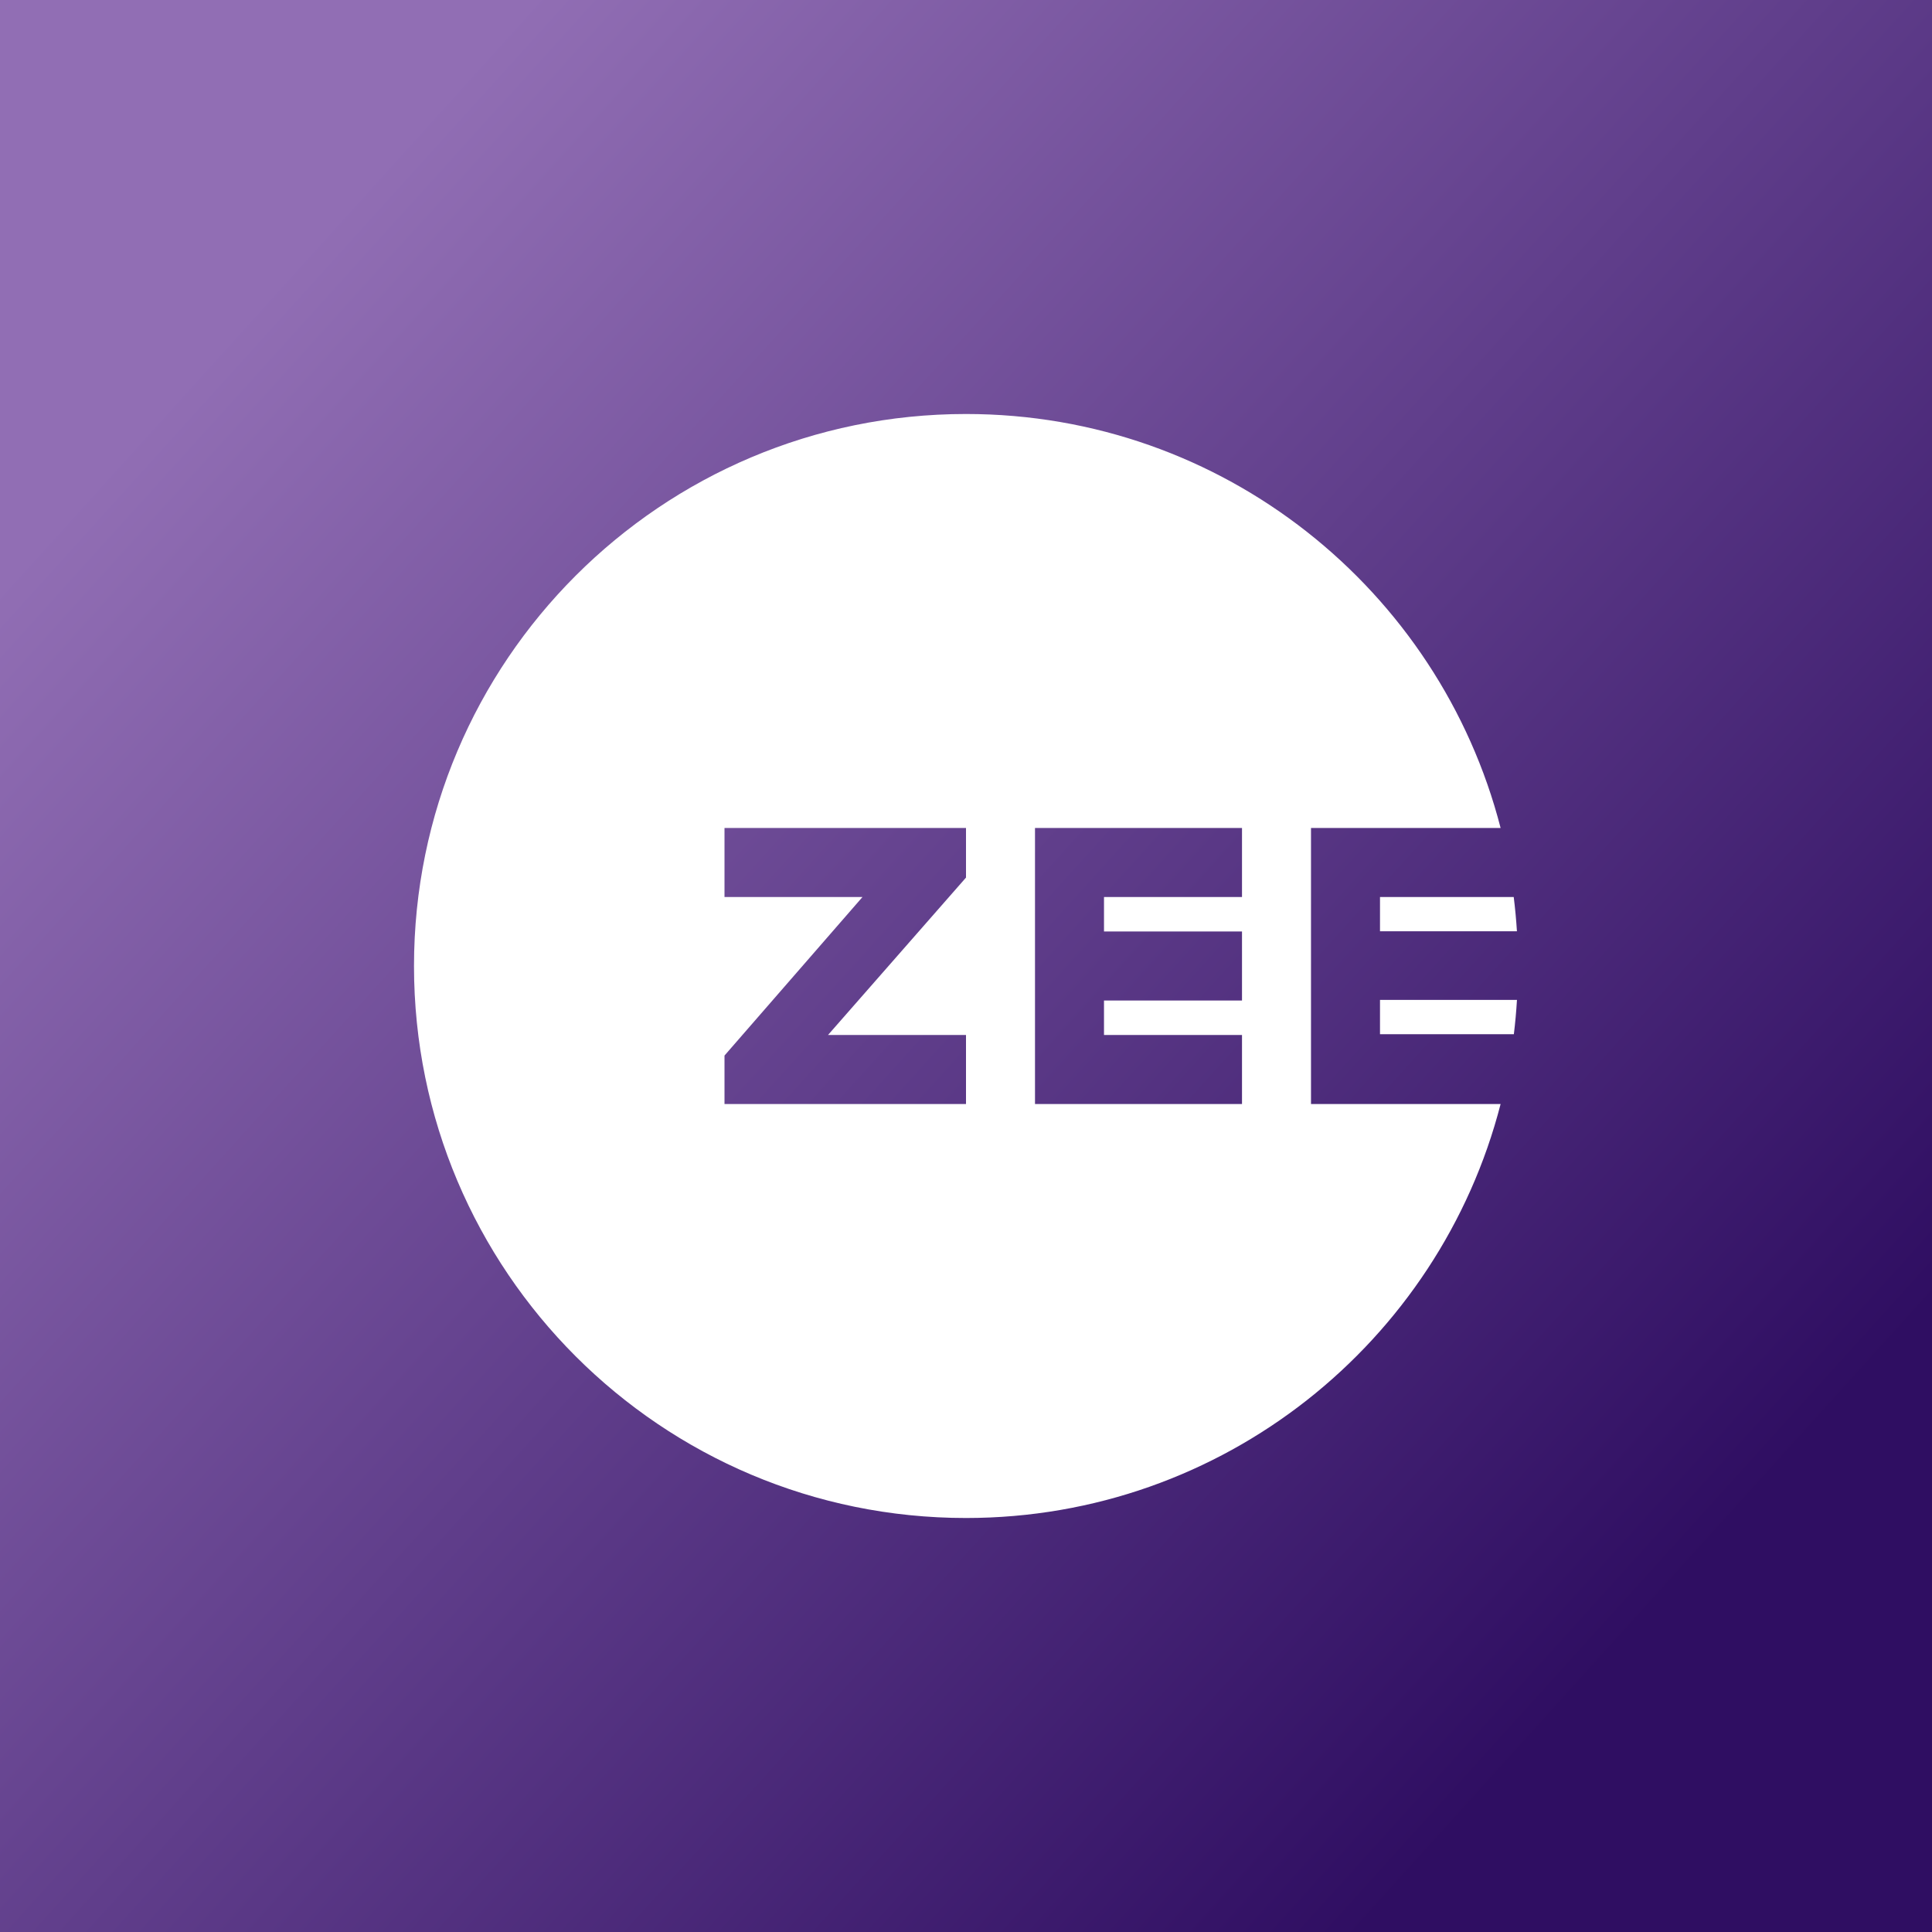
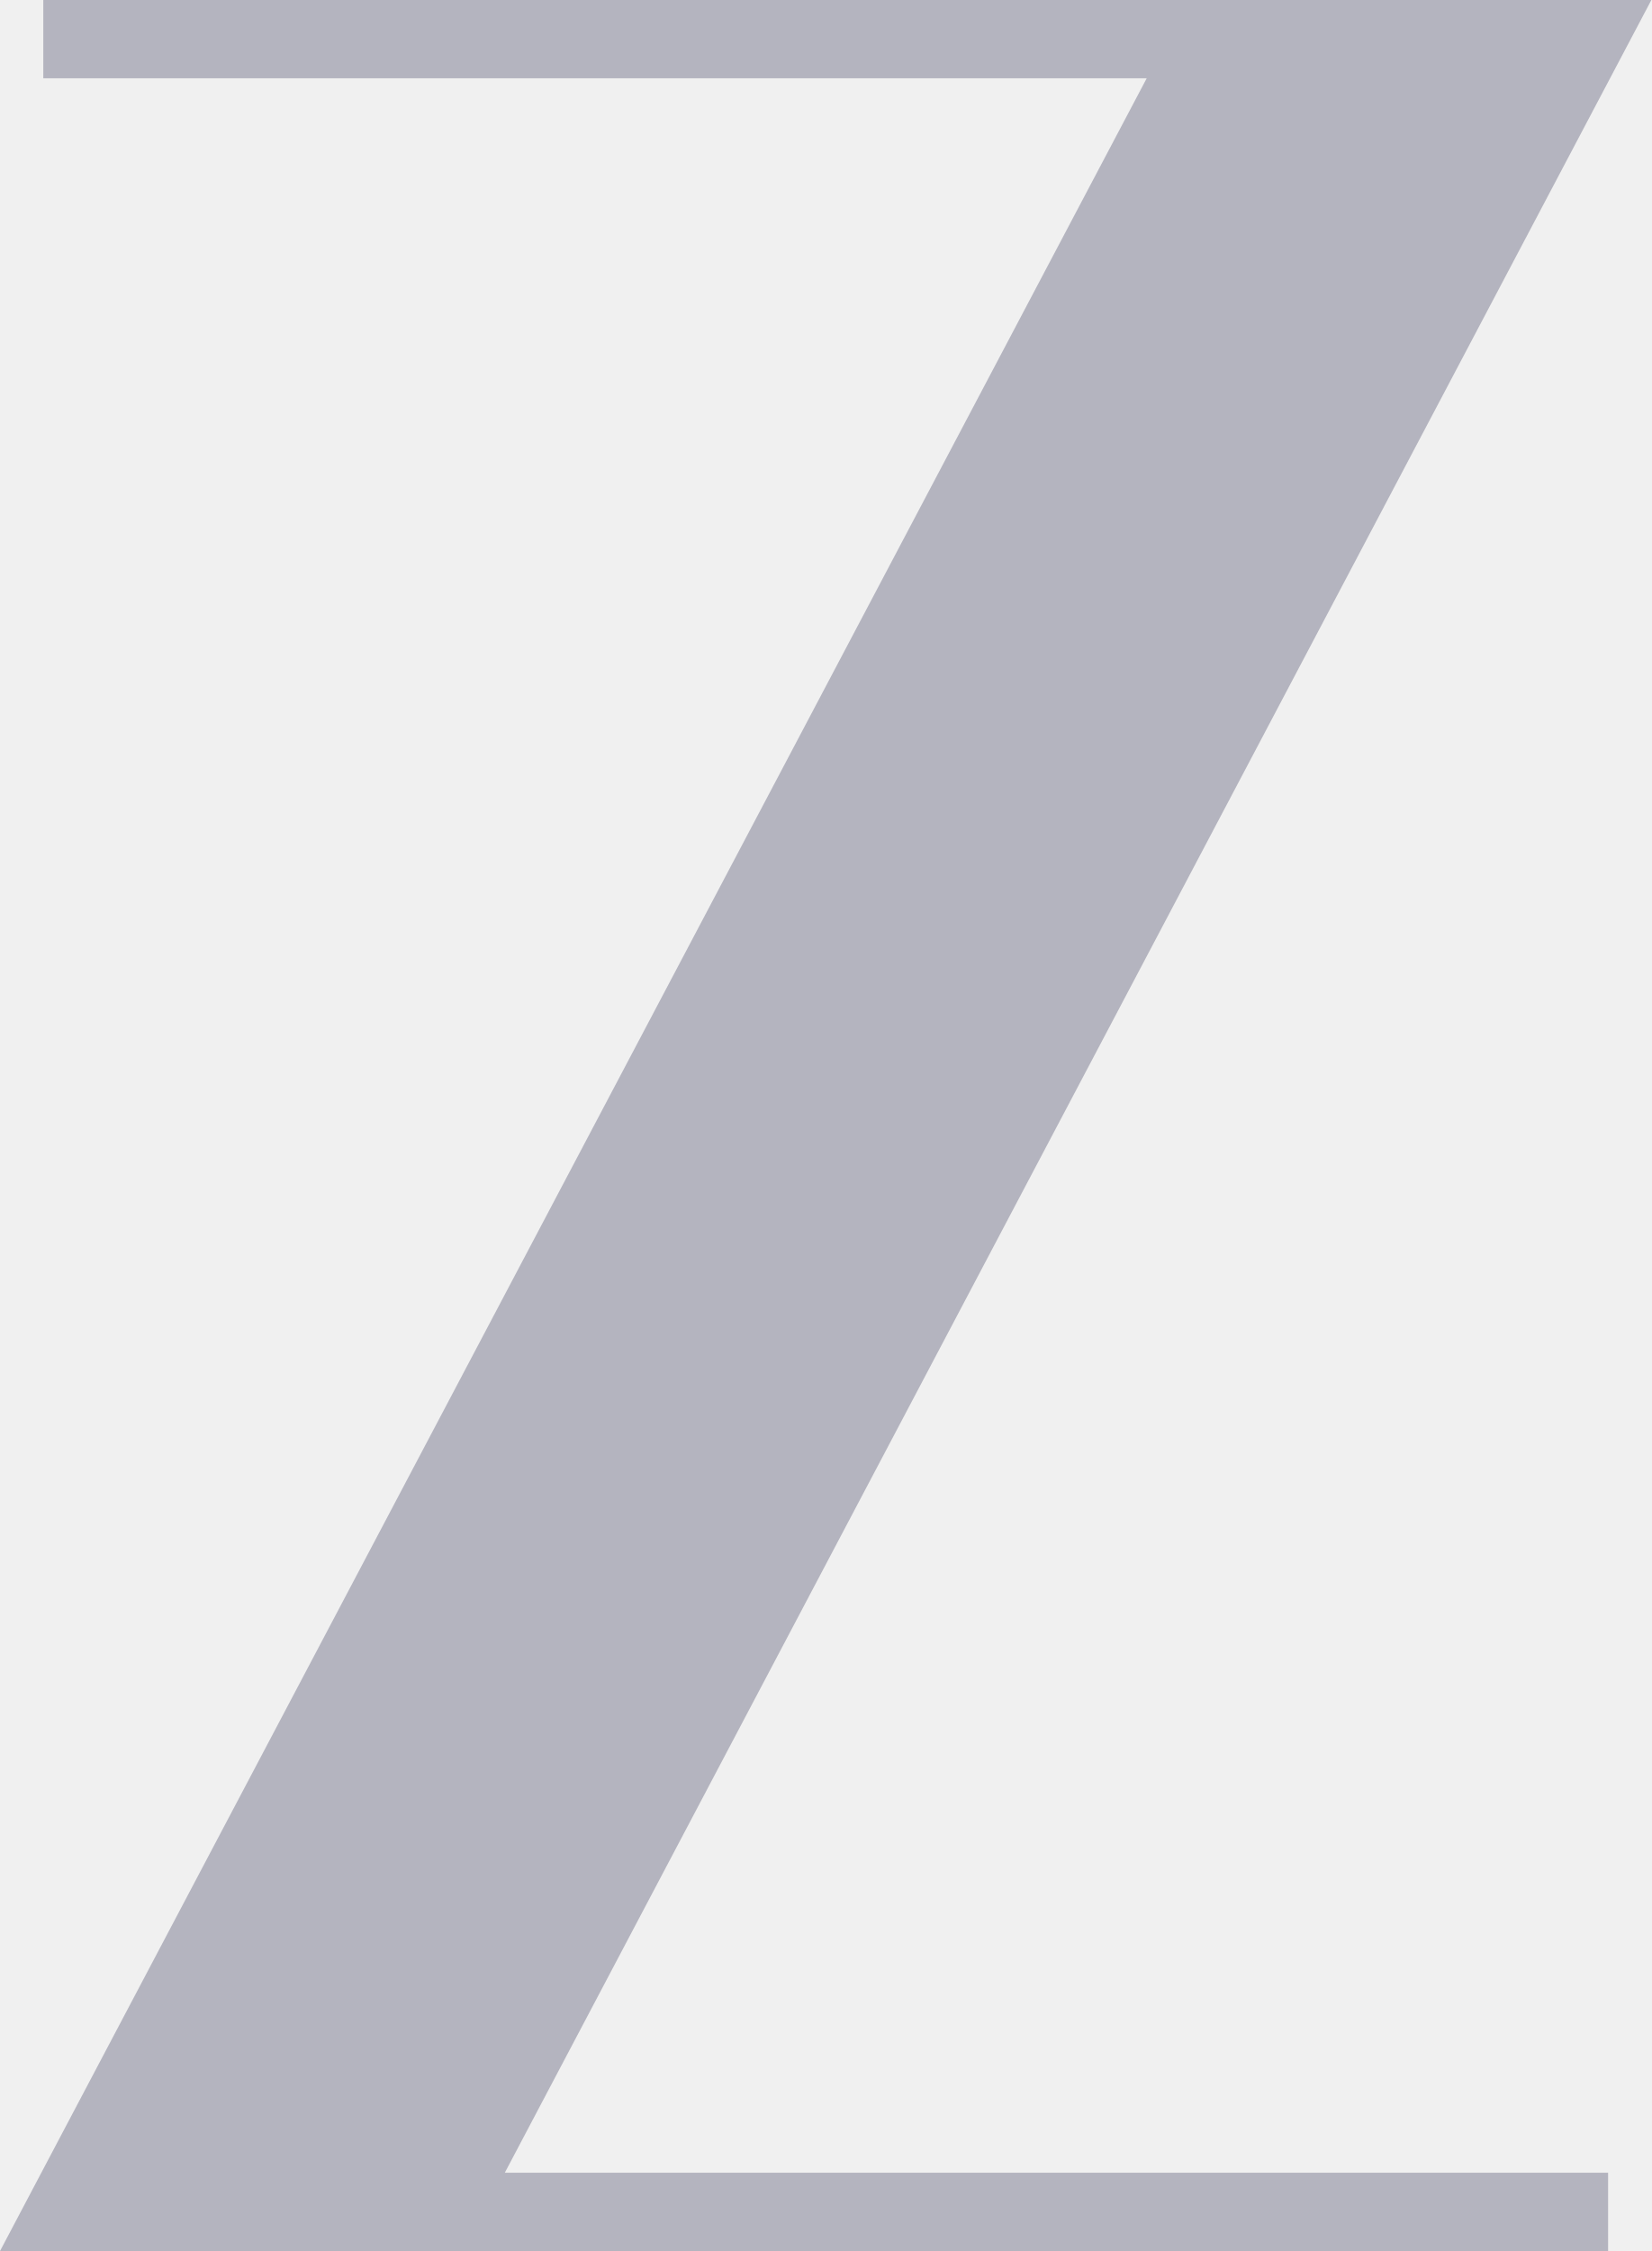
- <svg xmlns="http://www.w3.org/2000/svg" width="56" height="56">
-   <path fill="url(#paint0_linear-8652a1)" d="M0 0h56v56H0z" />
-   <path fill-rule="evenodd" d="M28 44c7.455 0 13.72-5.1 15.496-12H38v-8h5.496C41.72 17.1 35.456 12 28 12c-8.837 0-16 7.163-16 16s7.163 16 16 16zm15.97-15.017c-.02.334-.05.665-.09.994H40v-.994h3.97zM43.876 26c.041.328.072.66.093.994H40V26h3.876zM36 24h-6v8h6v-2h-4v-1h4v-2h-4v-1h4v-2zm-15 0h7v1.437L24 30h4v2h-7v-1.404L25 26h-4v-2z" fill="#fff" />
-   <defs>
-     <linearGradient id="paint0_linear-8652a1" x1="6.815" y1="9.411" x2="47.986" y2="46.661" gradientUnits="userSpaceOnUse">
-       <stop stop-color="#916EB4" />
-       <stop offset="1" stop-color="#2F0E62" />
-     </linearGradient>
-   </defs>
+ <svg xmlns="http://www.w3.org/2000/svg" xml:space="preserve" viewBox="0 0 80.741 110.045">
+   <path d="M1425.7 1808.7v-21.4H518L1461.3 0h-1323v64.4h907.8L102.7 1851.7h1323z" class="st0" style="fill:#b4b4bf;fill-opacity:1" transform="translate(-6.103)scale(.05943)" />
</svg>
